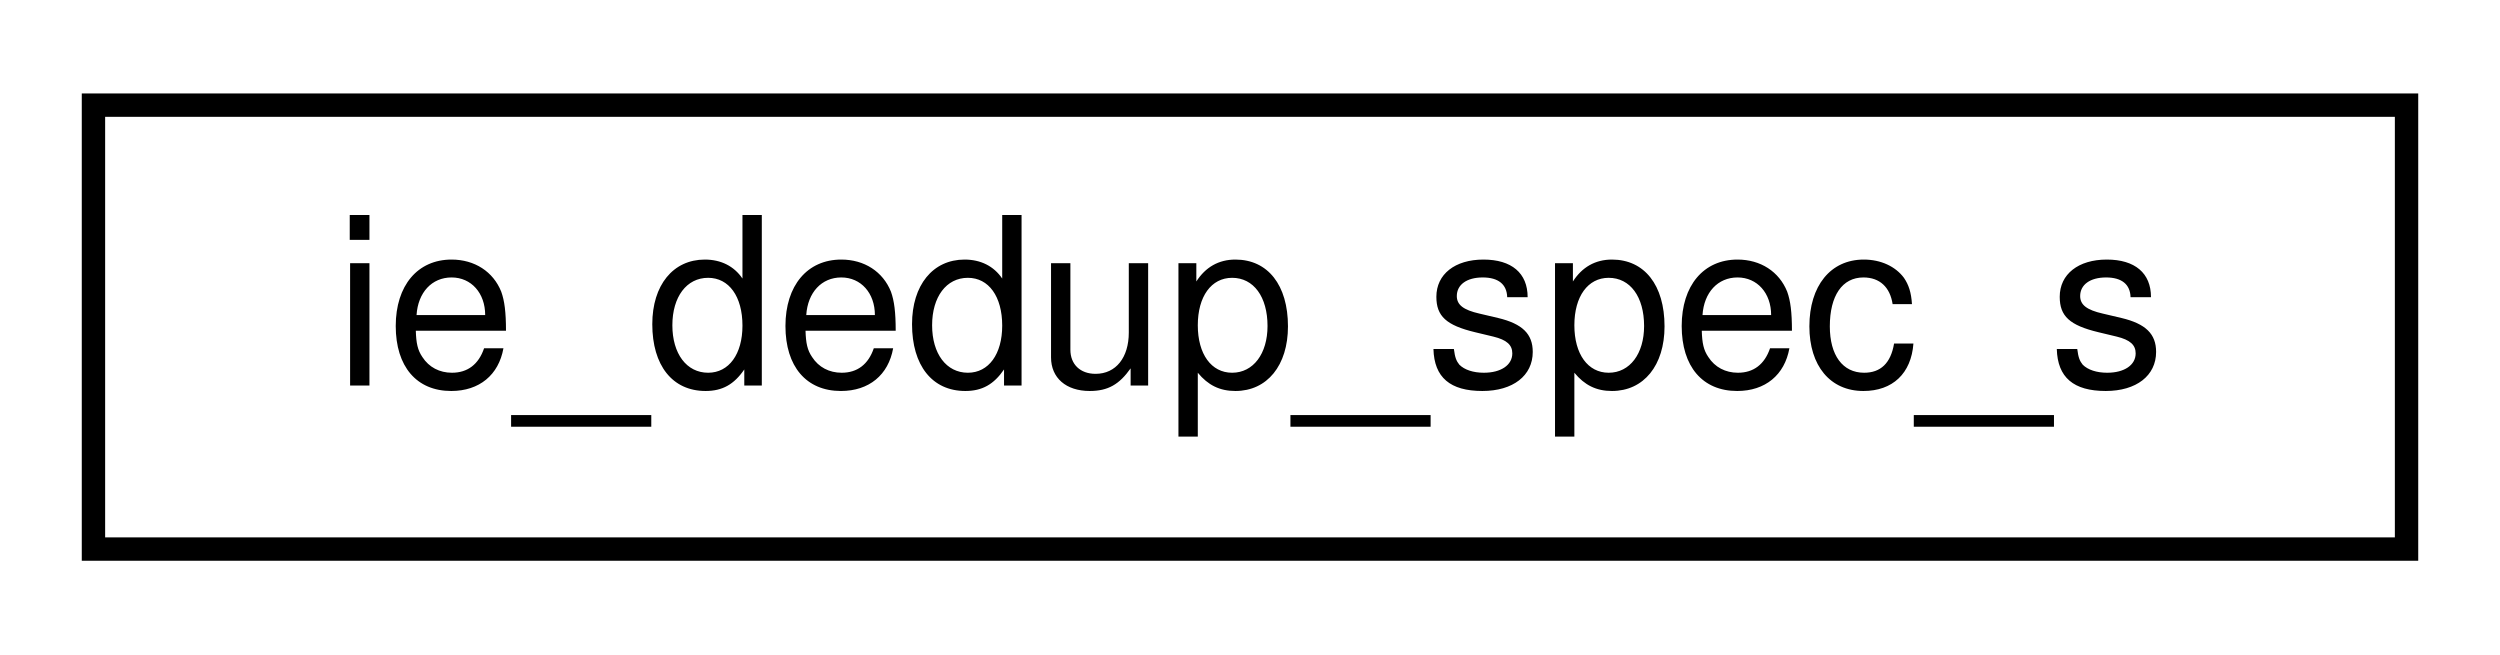
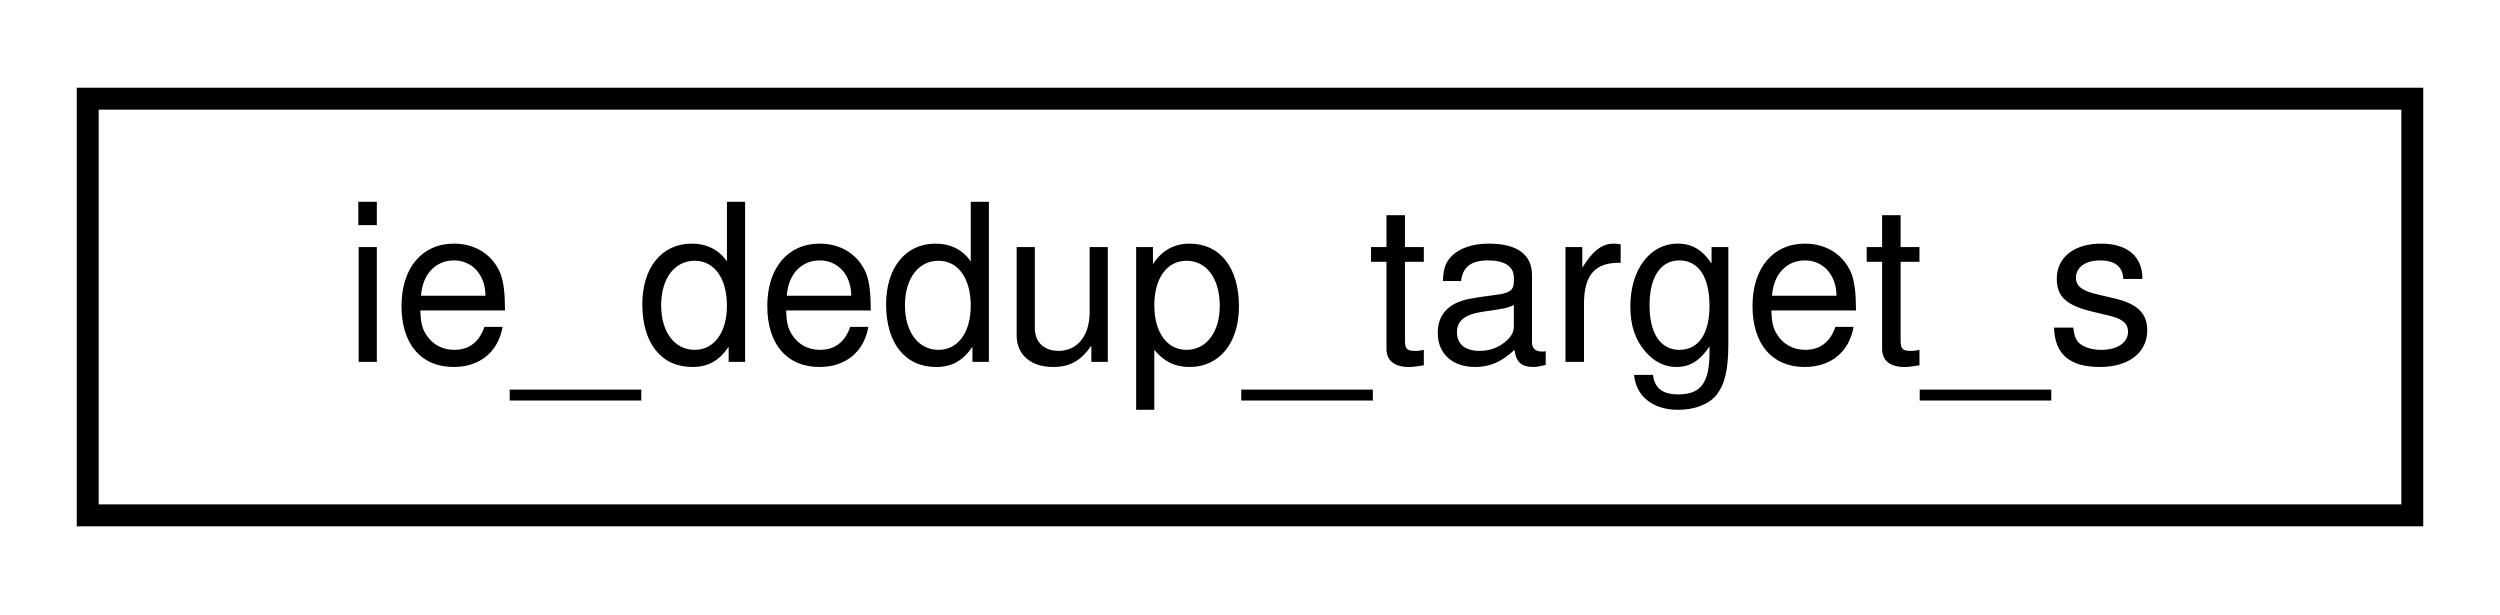
- <svg xmlns="http://www.w3.org/2000/svg" xmlns:xlink="http://www.w3.org/1999/xlink" width="107pt" height="28pt" viewBox="0.00 0.00 107.00 28.00">
+ <svg xmlns="http://www.w3.org/2000/svg" xmlns:xlink="http://www.w3.org/1999/xlink" width="114pt" height="28pt" viewBox="0.00 0.00 114.00 28.00">
  <g id="graph0" class="graph" transform="scale(1 1) rotate(0) translate(4 24)">
    <g id="node1" class="node">
      <g id="a_node1">
-         <a xlink:href="structie__dedup__spec__s.html" target="_top" xlink:title=" ">
-           <polygon fill="none" stroke="black" points="0,-0.5 0,-19.5 99,-19.5 99,-0.5 0,-0.5" />
-           <text text-anchor="middle" x="49.5" y="-7.5" font-family="Helvetica,sans-Serif" font-size="10.00">ie_dedup_spec_s</text>
+         <a xlink:href="structie__dedup__target__s.html" target="_top" xlink:title=" ">
+           <polygon fill="none" stroke="black" points="0,-0.5 0,-19.5 106,-19.5 106,-0.5 0,-0.5" />
+           <text text-anchor="middle" x="53" y="-7.5" font-family="Helvetica,sans-Serif" font-size="10.00">ie_dedup_target_s</text>
        </a>
      </g>
    </g>
  </g>
</svg>
